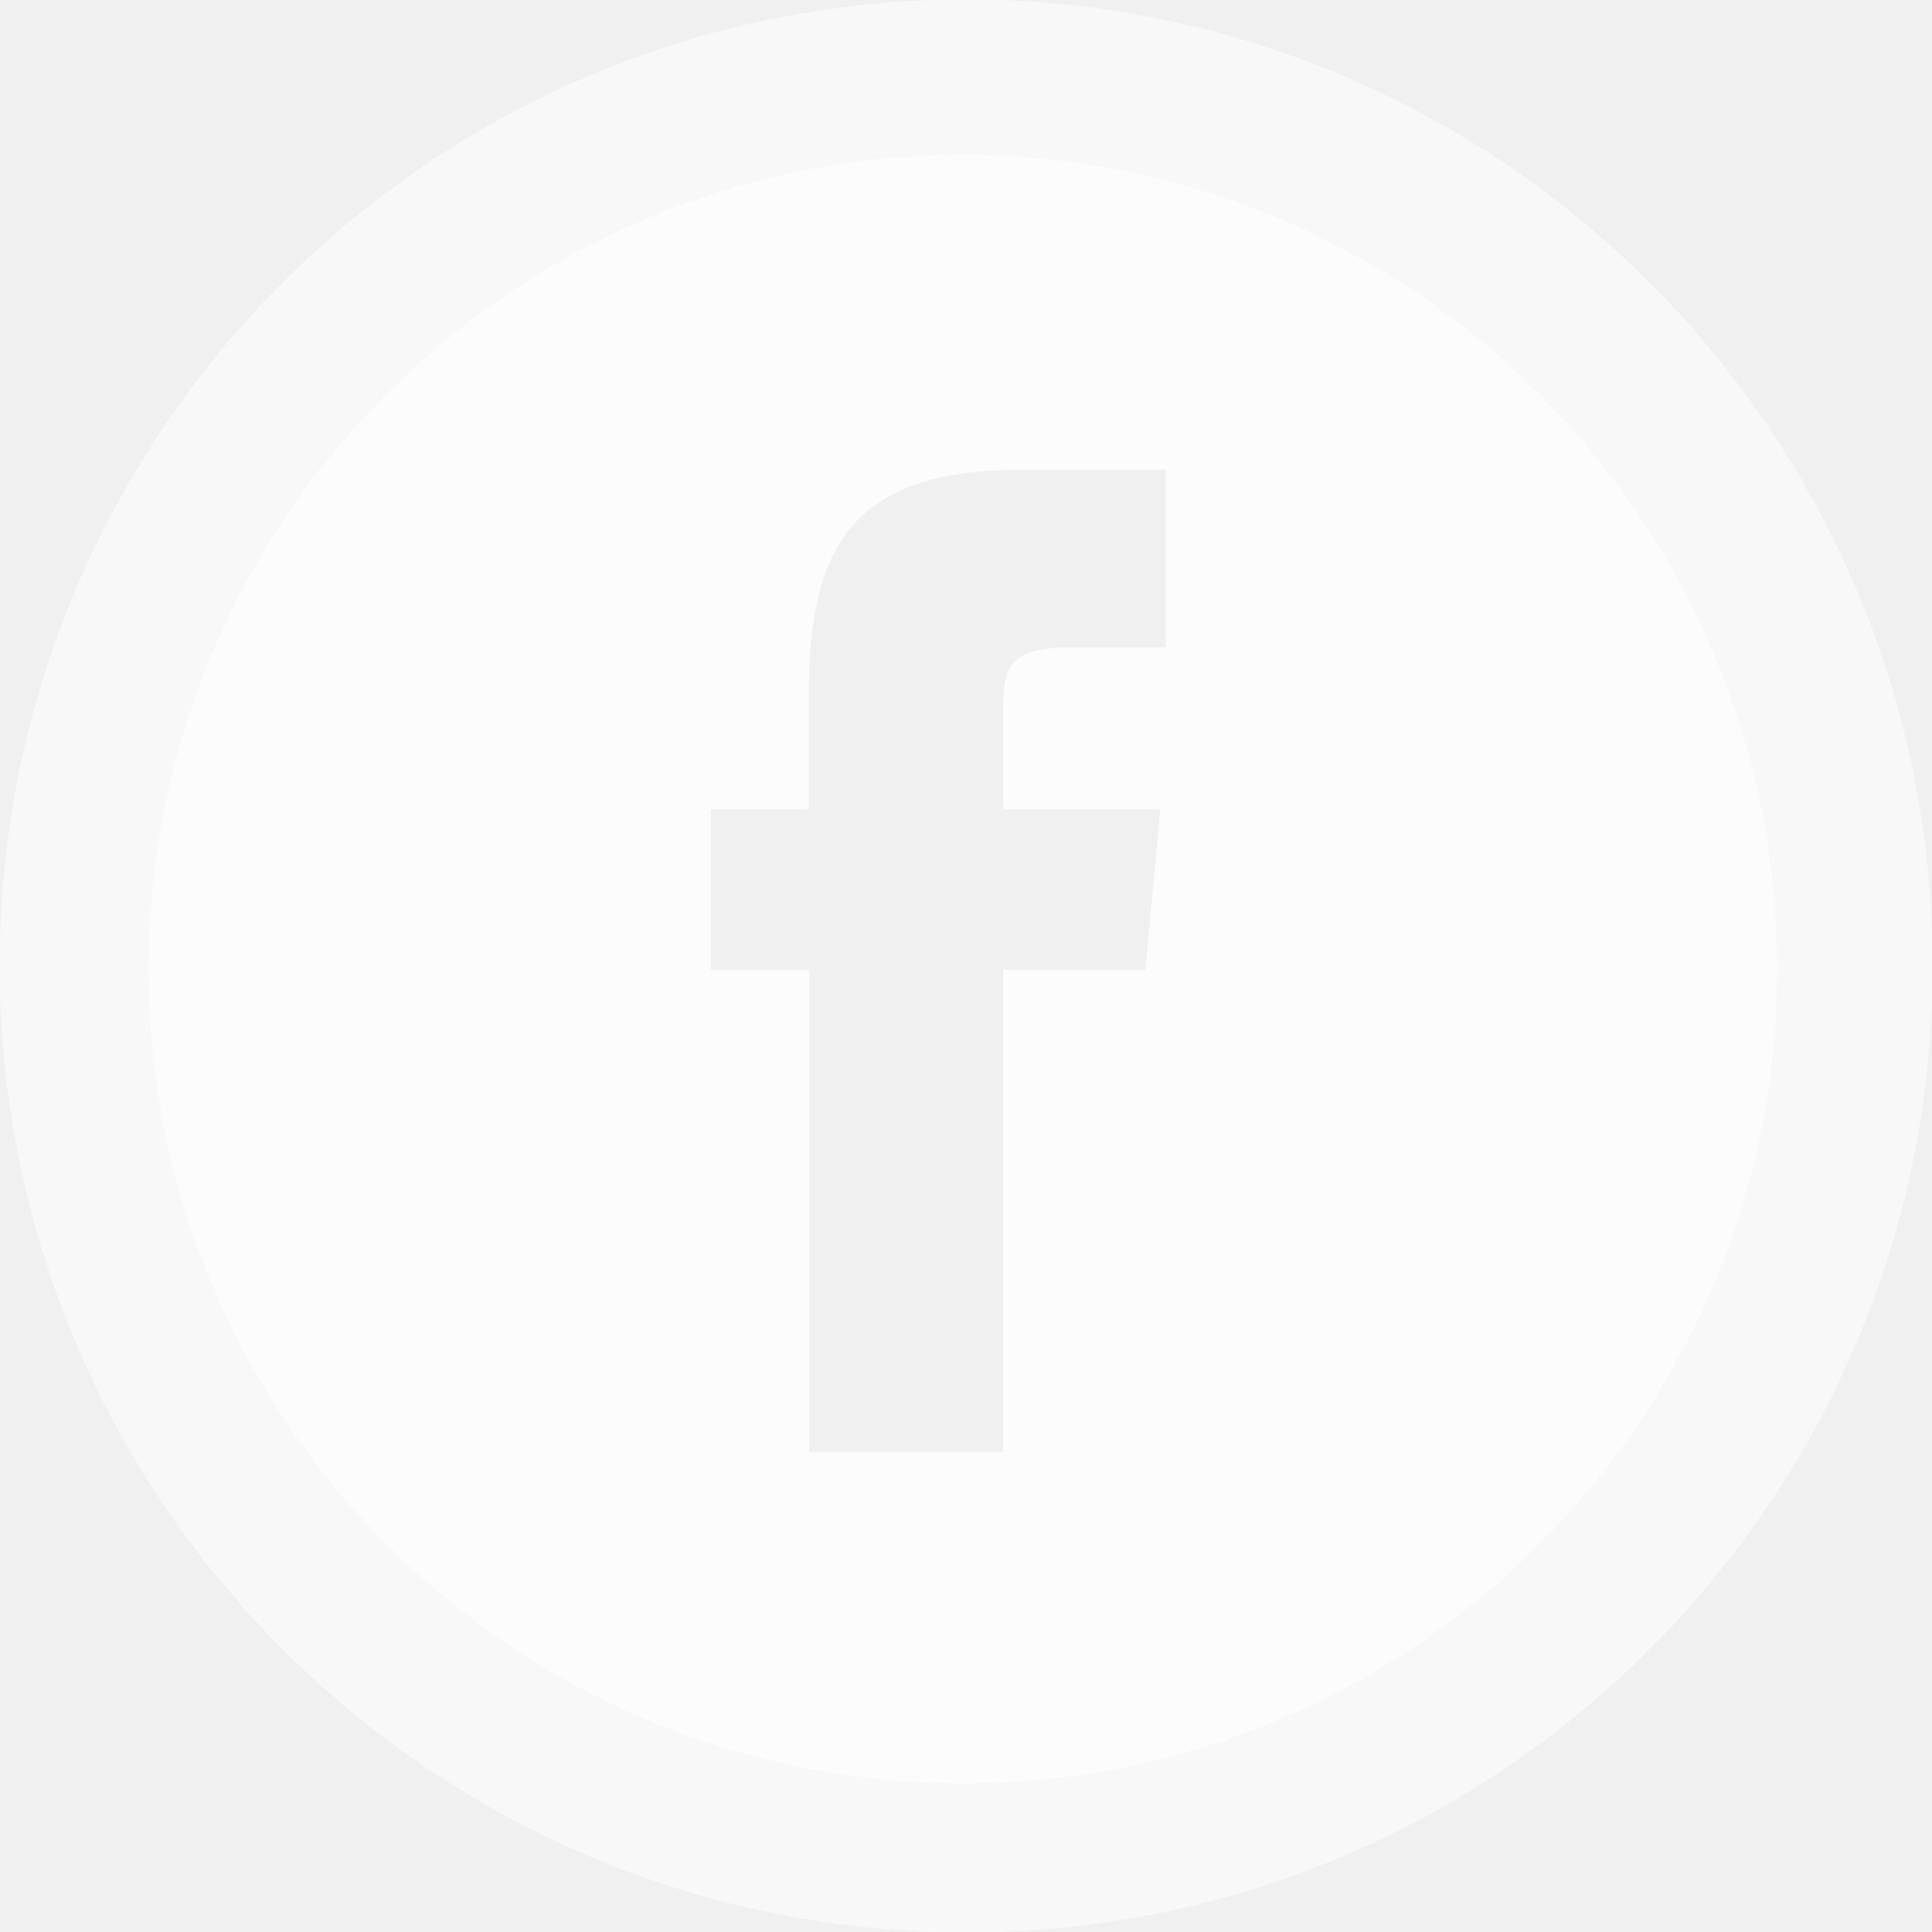
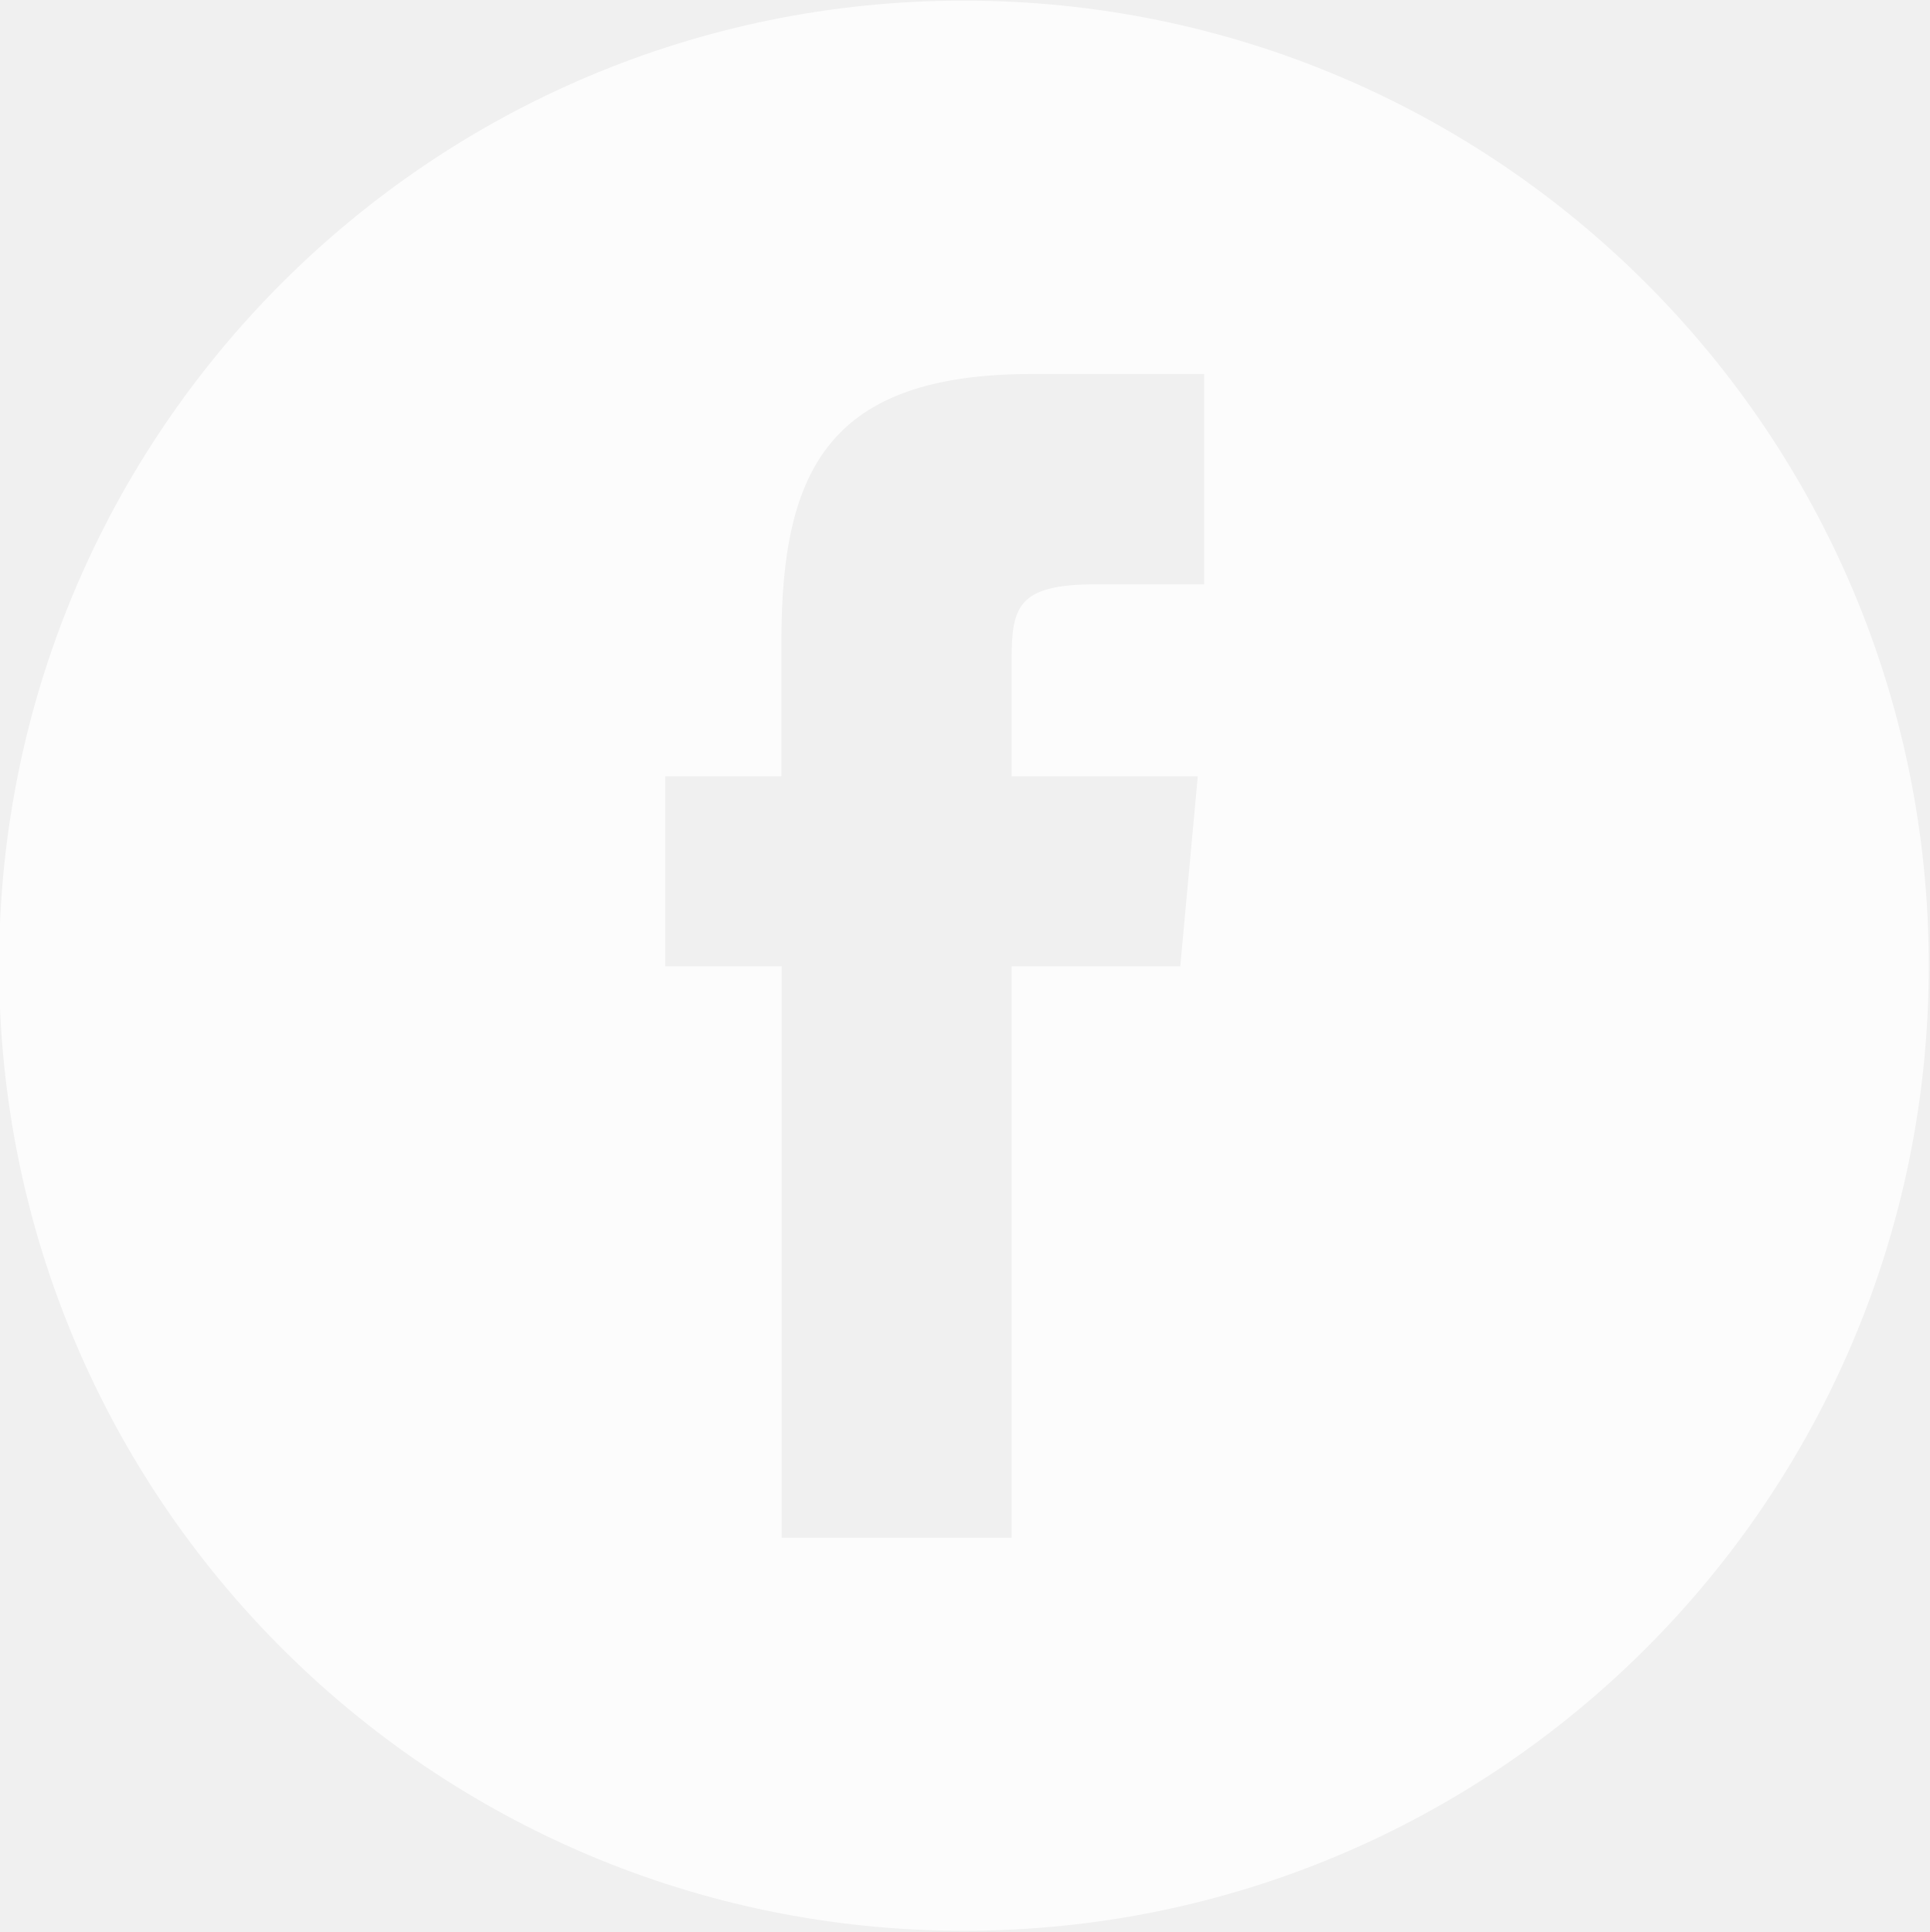
- <svg xmlns="http://www.w3.org/2000/svg" id="ФБ" width="37.218" height="37.22" viewBox="0 0 37.218 37.22">
+ <svg xmlns="http://www.w3.org/2000/svg" width="31.375" height="31.41" viewBox="0 0 31.375 31.41">
  <defs>
    <style>
-       .cls-1, .cls-2 {
+       .cls-1 {
        fill: #fff;
        fill-rule: evenodd;
-       }
- 
-       .cls-1 {
-         opacity: 0.5;
-       }
- 
-       .cls-2 {
        opacity: 0.8;
      }
    </style>
  </defs>
-   <path id="Обводка" class="cls-1" d="M144.925,2349.24a18.62,18.62,0,1,1-18.619,18.62A18.616,18.616,0,0,1,144.925,2349.24Zm-0.06,2.99a15.69,15.69,0,1,1-15.692,15.69A15.687,15.687,0,0,1,144.865,2352.23Z" transform="translate(-126.313 -2349.25)" />
-   <path id="ФБ-2" data-name="ФБ" class="cls-2" d="M144.865,2352.23a15.69,15.69,0,1,1-15.692,15.69A15.687,15.687,0,0,1,144.865,2352.23Zm0.773,24.99v-9.29h2.743l0.285-3.09h-3.028l0-1.86c0-.89.085-1.26,1.367-1.26h1.764v-3.42h-2.792c-3.294,0-4.082,1.54-4.082,4.34v2.2h-1.889v3.09H141.9v9.29h3.738Z" transform="translate(-126.313 -2349.25)" />
+   <path id="ФБ" class="cls-1" d="M143.865,1582.23a15.69,15.69,0,1,1-15.692,15.69A15.687,15.687,0,0,1,143.865,1582.23Zm0.773,24.99v-9.29h2.743l0.285-3.09h-3.028l0-1.86c0-.89.085-1.26,1.367-1.26h1.764v-3.42h-2.792c-3.294,0-4.082,1.54-4.082,4.34v2.2h-1.889v3.09H140.9v9.29h3.738Z" transform="translate(-128.188 -1582.22)" />
</svg>
